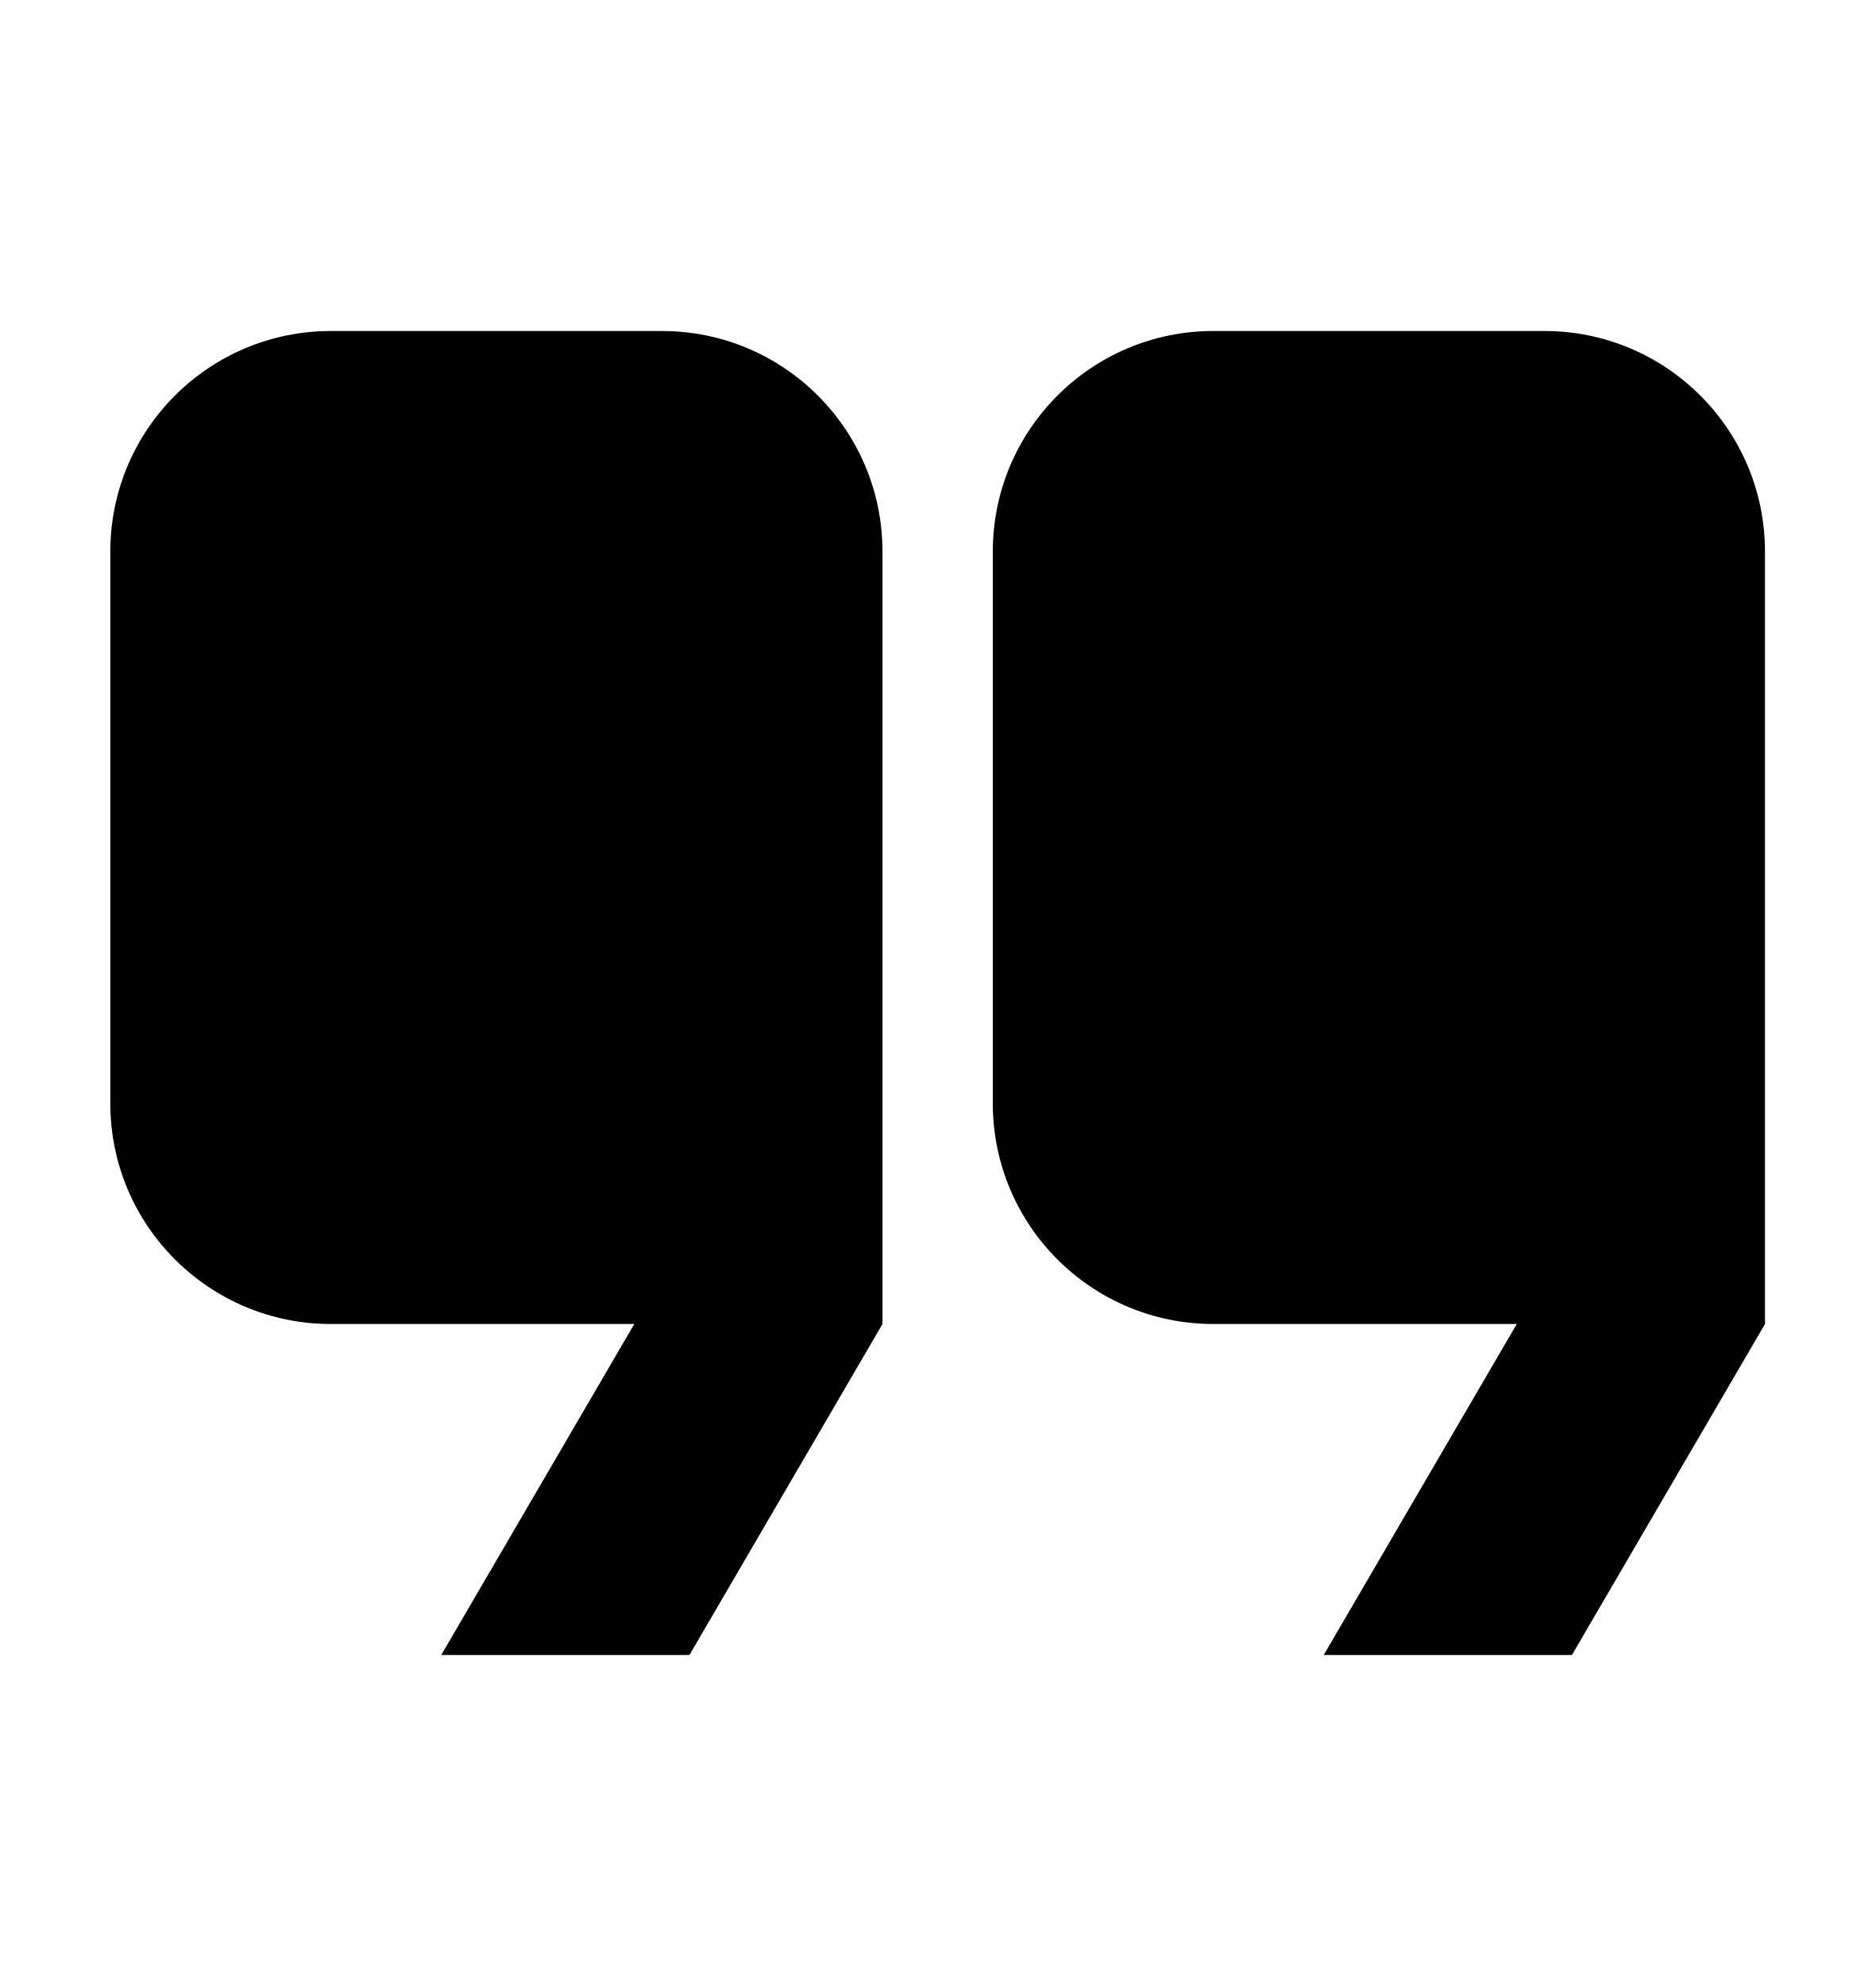
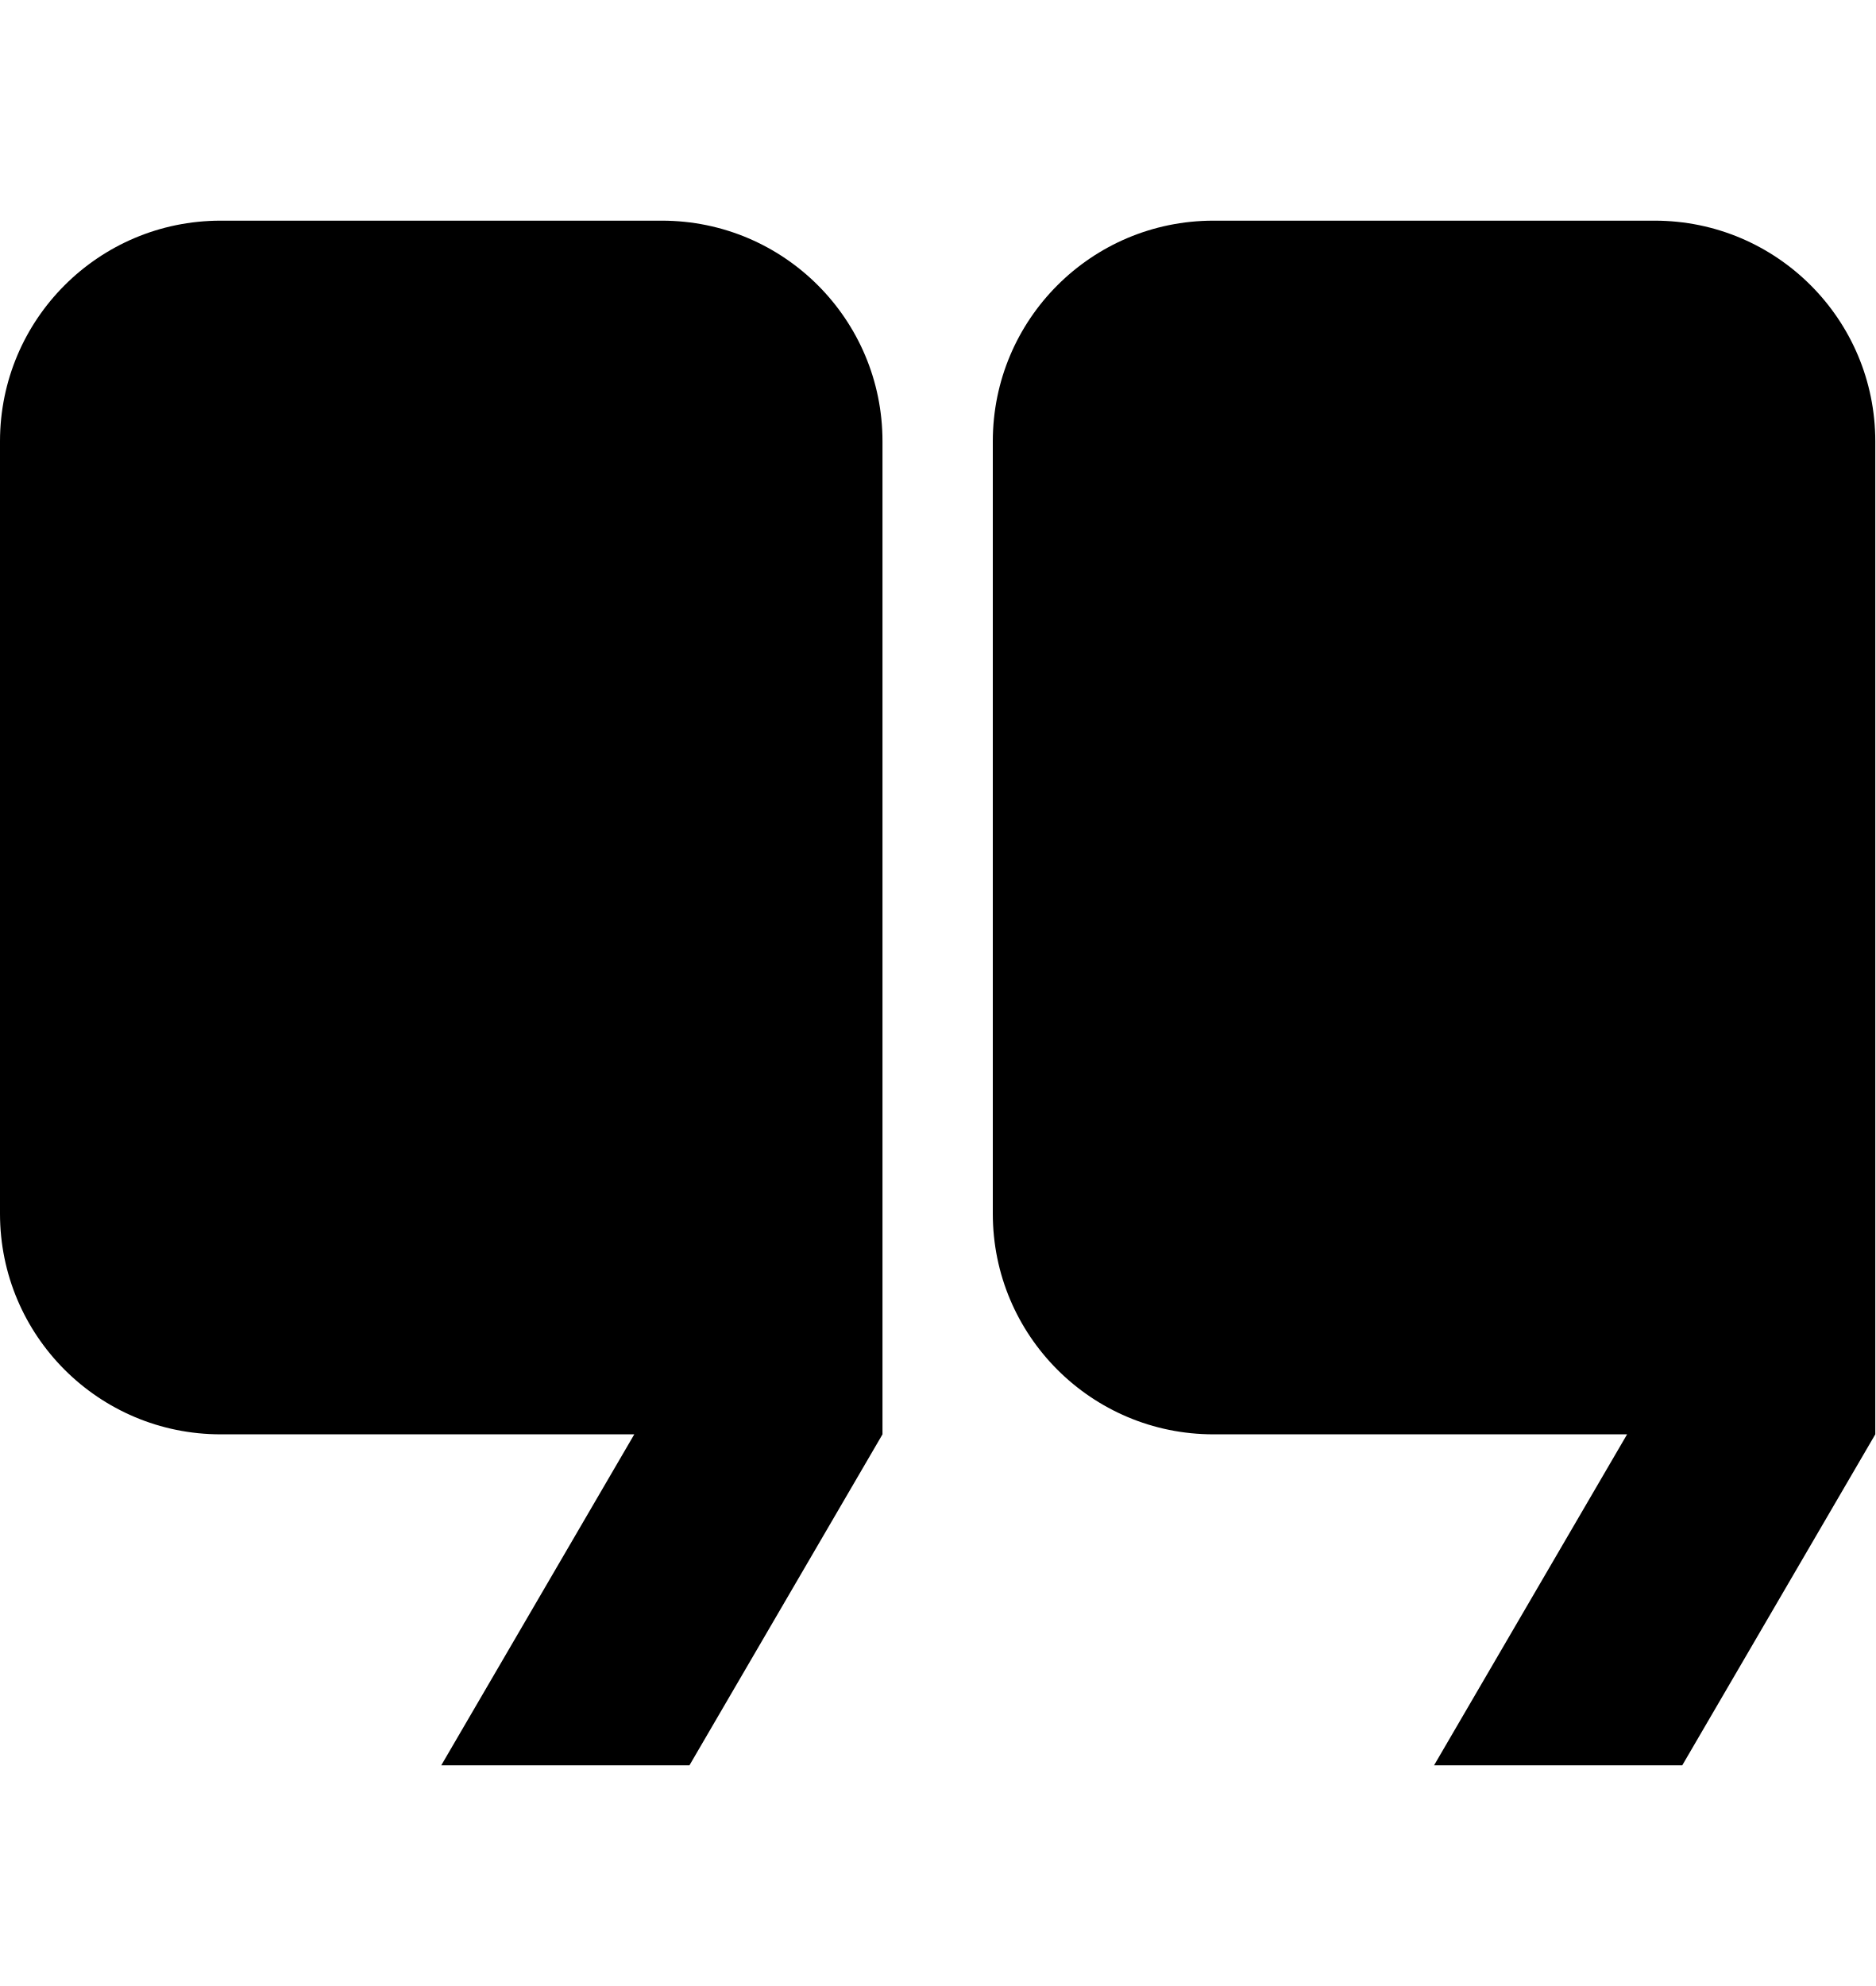
<svg xmlns="http://www.w3.org/2000/svg" width="17" height="18" viewBox="0 0 17 18" fill="none">
-   <path d="M1 5C1 3.895 1.895 3 3 3H6C7.105 3 8 3.895 8 5V12L6.25 15H4L5.75 12H3C1.895 12 1 11.105 1 10V5Z" fill="black" />
-   <path d="M9 5C9 3.895 9.895 3 11 3H14C15.105 3 16 3.895 16 5V12L14.25 15H12L13.75 12H11C9.895 12 9 11.105 9 10V5Z" fill="black" />
+   <path d="M0 4C0 2.895 0.895 2 2 2H6C7.105 2 8 2.895 8 4V13L6.25 16H4L5.75 13H2C0.895 13 0 12.105 0 11V4Z" fill="black" />
+   <path d="M9 4C9 2.895 9.895 2 11 2H15C16.105 2 17 2.895 17 4V13L15.25 16H13L14.75 13H11C9.895 13 9 12.105 9 11V4Z" fill="black" />
</svg>
